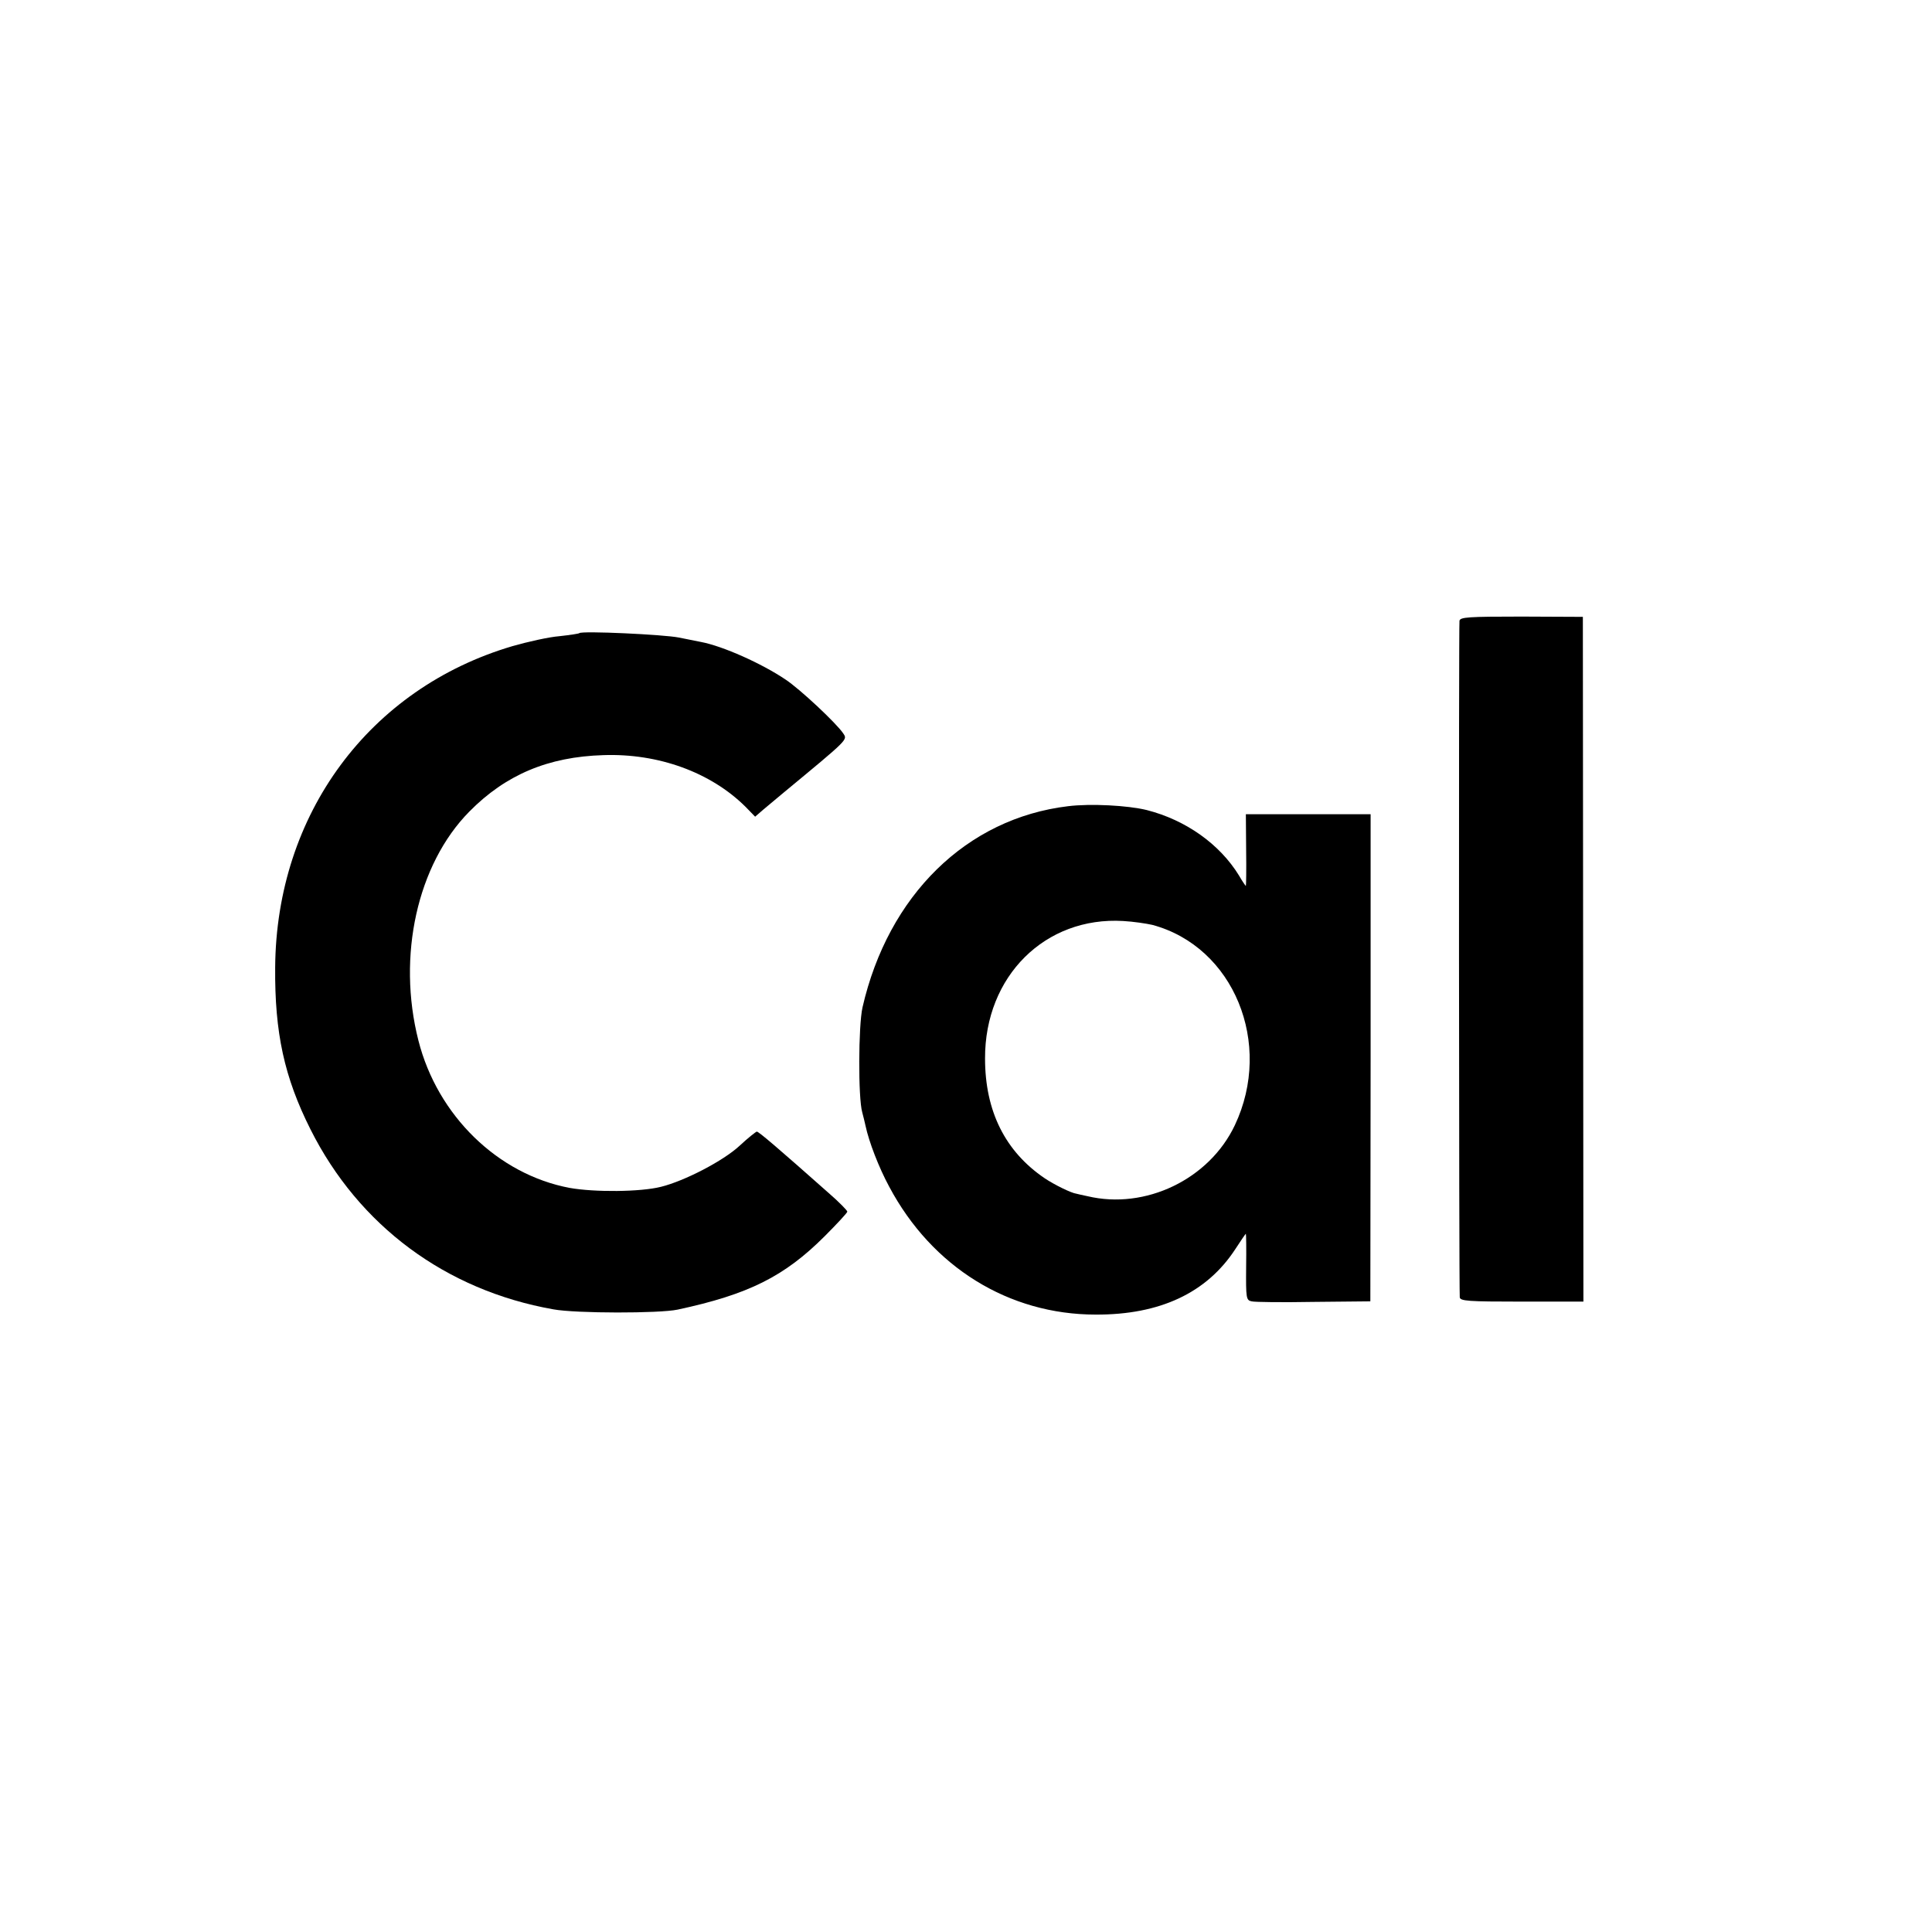
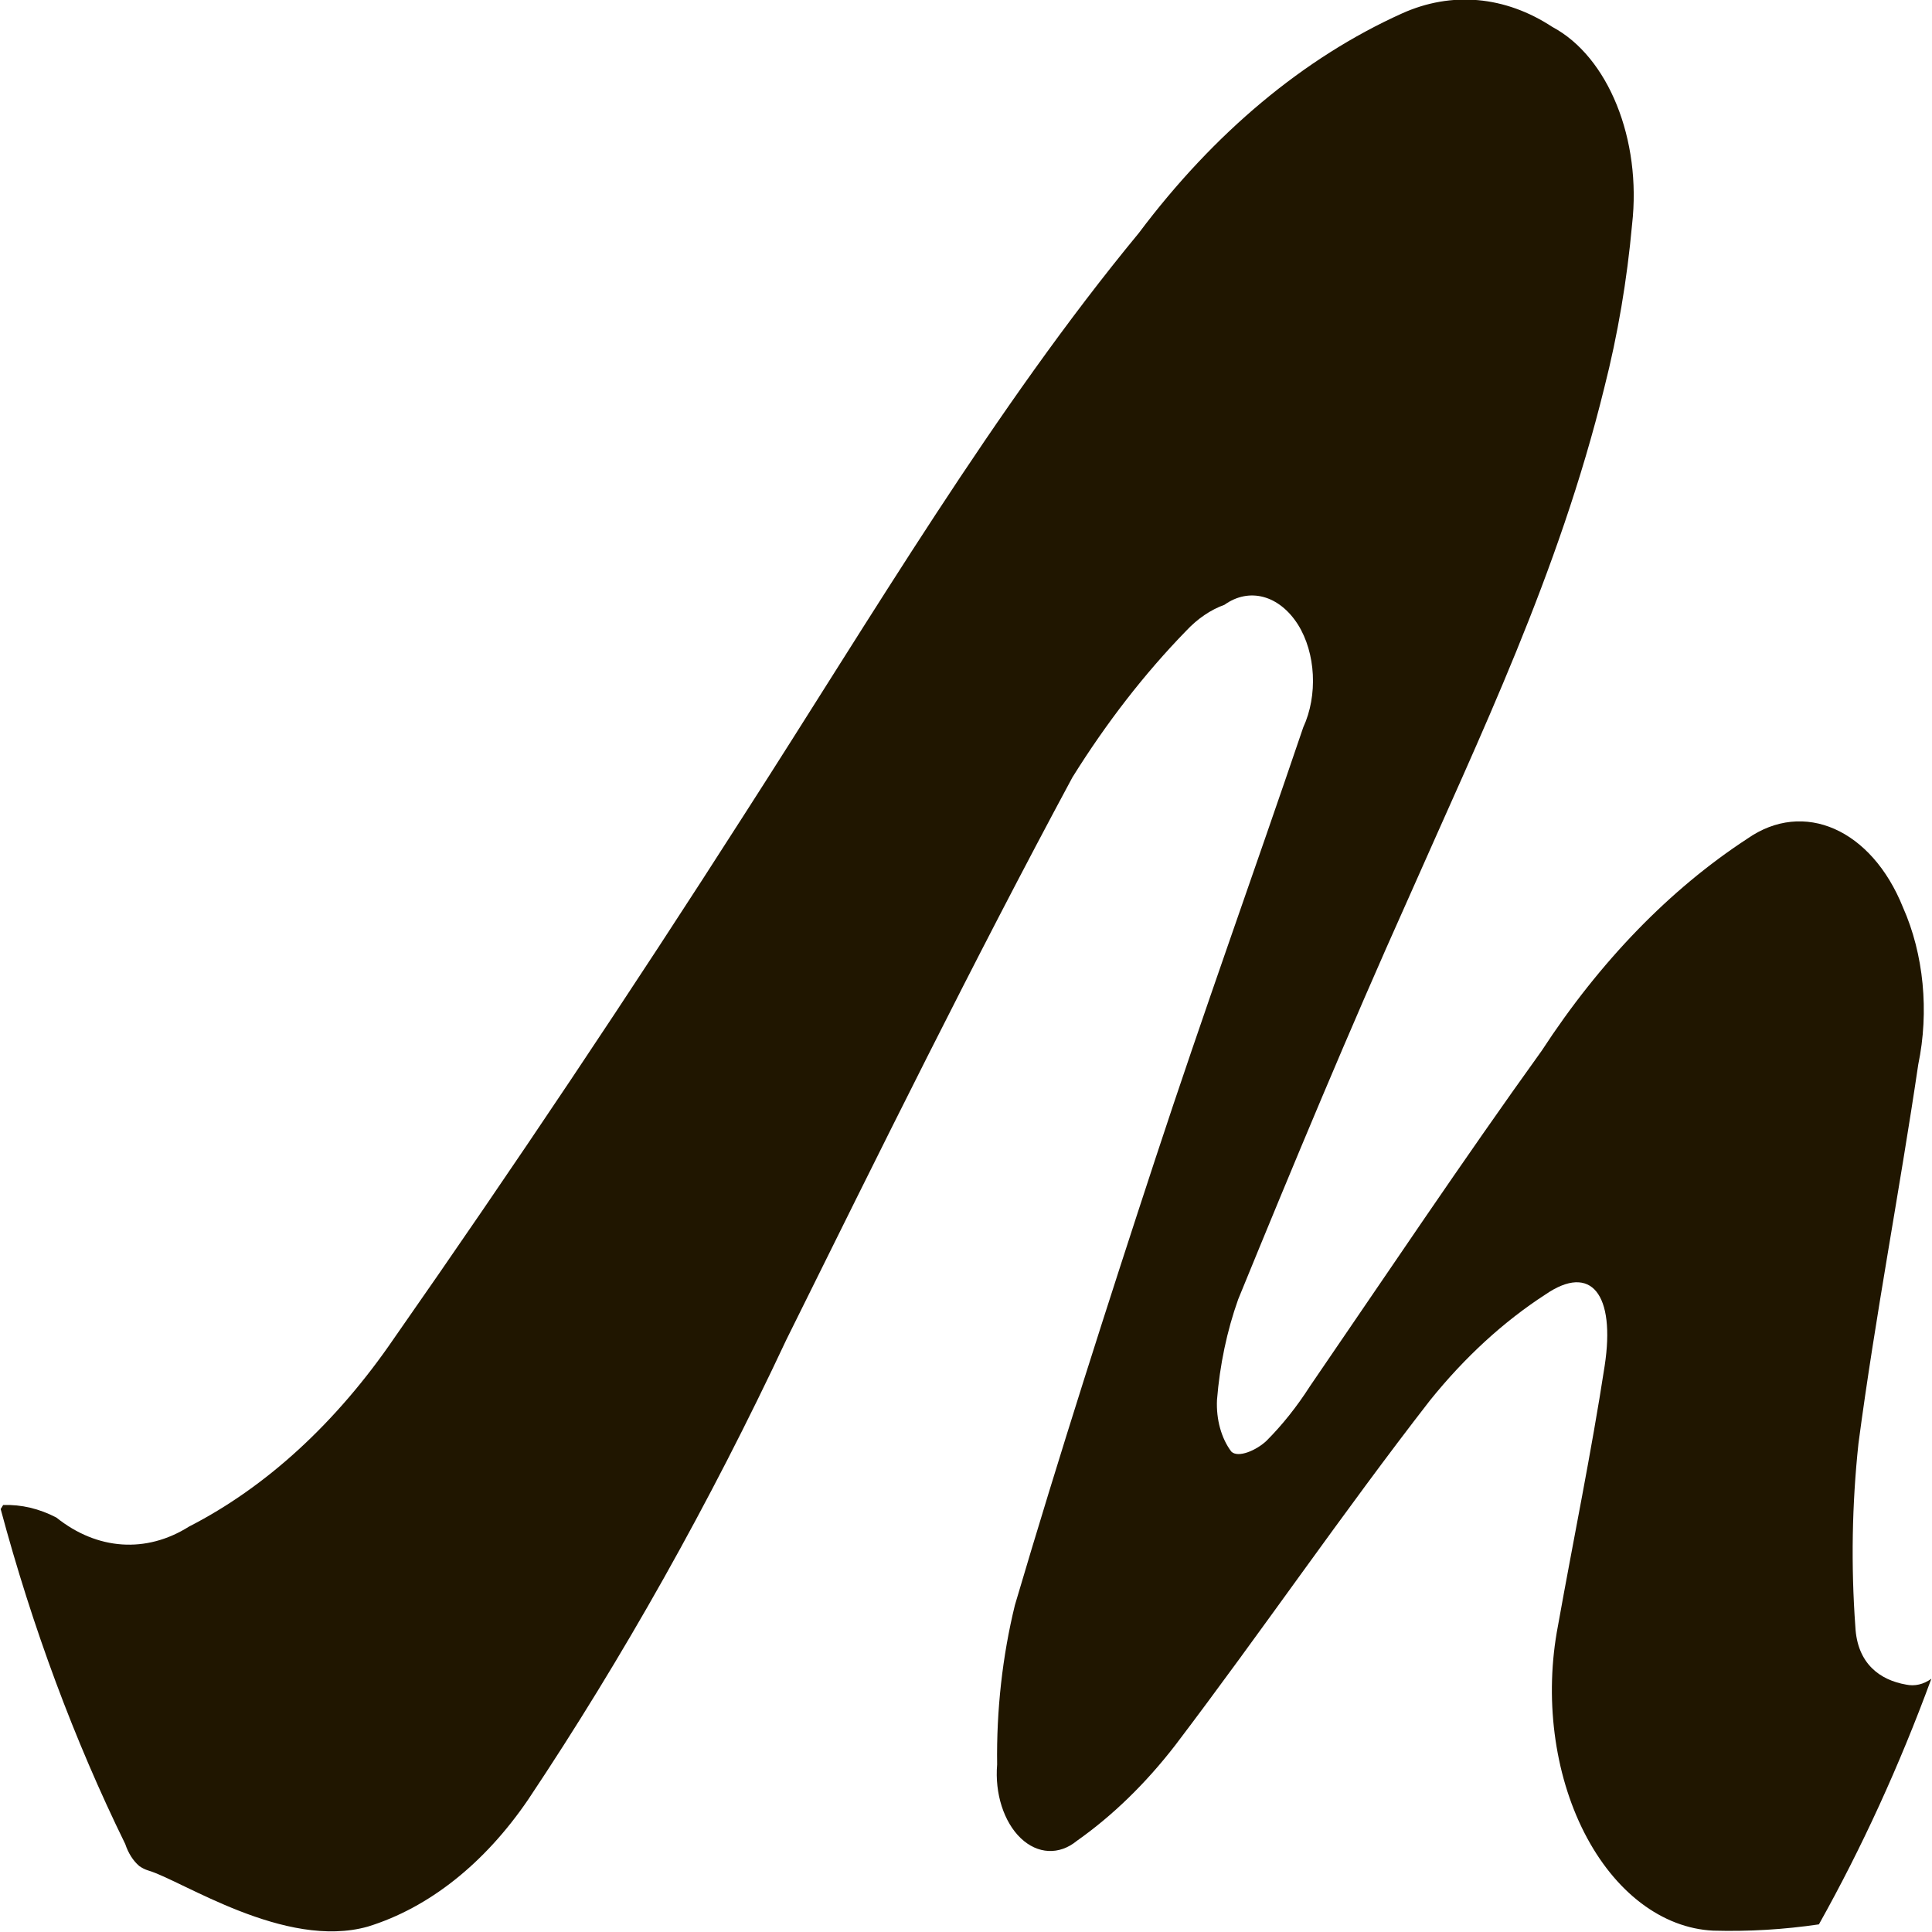
- <svg xmlns="http://www.w3.org/2000/svg" version="1.0" width="700pt" height="700pt" viewBox="0 0 700 700" preserveAspectRatio="xMidYMid meet">
-   <g transform="translate(0,700) scale(0.1,-0.1)" fill="#000000" stroke="none">
-     <path d="M5288 4751 c-3 -14 -2 -2406 1 -2451 1 -14 30 -16 224 -16 l224 0 -1 1241 -1 1240 -222 1 c-193 0 -222 -2 -225 -15z" />
-     <path d="M2099 4706 c-2 -2 -35 -7 -72 -11 -38 -3 -114 -20 -170 -36 -519 -153 -856 -609 -860 -1164 -2 -237 33 -398 128 -587 175 -349 490 -583 880 -652 81 -15 385 -15 450 -1 257 55 387 120 533 266 45 45 82 85 82 89 0 4 -30 35 -67 67 -185 164 -254 223 -261 223 -4 -1 -32 -23 -62 -51 -59 -55 -200 -128 -285 -149 -75 -19 -241 -20 -331 -4 -260 49 -479 262 -548 534 -78 306 -4 638 184 829 132 134 286 199 486 205 199 7 389 -62 515 -187 l35 -36 30 26 c16 13 49 41 73 61 238 197 232 191 216 215 -24 36 -156 160 -209 195 -86 58 -227 121 -306 136 -14 3 -50 10 -80 16 -54 11 -352 25 -361 16z" />
-     <path d="M3870 4079 c-368 -44 -652 -323 -745 -729 -15 -67 -16 -327 -1 -380 4 -14 9 -36 12 -49 12 -57 48 -151 86 -221 155 -291 433 -463 748 -463 233 -1 402 79 505 236 20 31 38 57 39 57 1 0 2 -54 1 -120 -1 -114 0 -121 20 -125 11 -3 112 -4 225 -2 l205 2 1 883 0 882 -226 0 -226 0 1 -130 c1 -71 0 -130 -1 -130 -1 0 -13 17 -25 38 -70 114 -193 201 -334 237 -69 17 -204 24 -285 14z m305 -430 c295 -79 439 -430 299 -726 -93 -196 -324 -307 -534 -257 -19 4 -37 8 -40 9 -18 2 -81 33 -115 56 -143 97 -216 243 -216 434 -1 298 218 515 501 498 36 -2 83 -9 105 -14z" />
+ <svg xmlns="http://www.w3.org/2000/svg" width="700px" height="700px" viewBox="0 0 700 700" version="1.1">
+   <g id="surface1">
+     <path style=" stroke:none;fill-rule:nonzero;fill:rgb(12.549%,8.627%,0%);fill-opacity:1;" d="M 690.617 610.363 C 681.254 608.738 672.902 602.883 672.227 589.379 C 670.625 567.277 671.004 544.969 673.355 523.008 C 679.449 476.969 688.246 431.582 695.016 385.707 C 699.023 366.477 697.004 345.676 689.488 328.77 C 678.113 300.445 653.5 289.586 633.078 303.883 C 605.016 322.215 579.715 348.301 558.613 380.664 C 530.066 420.359 502.199 462.004 474.672 502.184 C 469.922 509.609 464.629 516.266 458.875 522.031 C 455.266 525.449 448.609 528.375 446.125 525.934 C 442.516 521.16 440.605 514.277 440.938 507.227 C 441.957 494.516 444.559 482.172 448.609 470.789 C 468.578 421.984 488.887 373.18 509.984 326.168 C 536.387 266.301 564.703 207.902 581.289 140.391 C 586.141 121.301 589.508 101.496 591.332 81.34 C 594.836 50.586 582.723 20.566 562.449 9.762 C 545.32 -1.492 525.914 -3.23 507.953 4.879 C 472.477 20.879 439.914 48.051 412.617 84.43 C 360.379 147.711 316.152 222.867 269.895 294.77 C 228.262 359.844 186.066 422.961 142.742 484.941 C 121.883 515.457 96.504 538.762 68.504 553.102 C 53.004 562.879 35.234 561.676 20.441 549.848 C 14.262 546.617 7.719 545.07 1.148 545.293 L 0.242 546.758 C 11.77 589.734 26.926 630.492 45.375 668.117 C 46.48 671.441 48.246 674.215 50.449 676.086 C 51.488 676.828 52.59 677.375 53.723 677.715 C 65.906 681.293 103.254 706.508 133.266 698.047 C 155.344 691.242 175.547 675.234 191.367 652.012 C 225.797 600.445 257.086 544.715 284.898 485.43 C 318.746 417.105 352.594 348.453 388.586 281.594 C 400.926 261.797 414.734 244.012 429.766 228.562 C 433.918 224.137 438.633 220.93 443.645 219.125 C 452.637 212.711 463.484 215.629 470.27 226.285 C 476.746 236.605 477.535 251.949 472.188 263.535 C 454.477 315.758 435.859 367.324 418.598 419.871 C 401.336 472.414 383.848 526.91 367.715 581.57 C 363.184 600.109 361.008 619.672 361.281 639.32 C 360.402 649.82 363.703 660.133 369.812 665.984 C 375.922 671.832 383.797 672.215 390.164 666.977 C 403.102 657.859 415.102 646.195 425.816 632.328 C 456.957 591.332 486.629 547.898 518.109 507.391 C 530.703 491.75 544.801 478.816 559.965 469 C 576.551 457.609 585.352 469 581.402 494.863 C 576.551 526.422 570.121 557.496 564.48 589.055 C 559.52 614.824 563.039 642.449 574.023 664 C 585.008 685.547 602.242 698.641 620.777 699.512 C 633.547 699.867 646.32 699.109 659.027 697.234 C 674.551 669.523 688.191 639.727 699.758 608.25 C 696.934 610.293 693.742 611.031 690.617 610.363 Z M 690.617 610.363 " />
  </g>
</svg>
